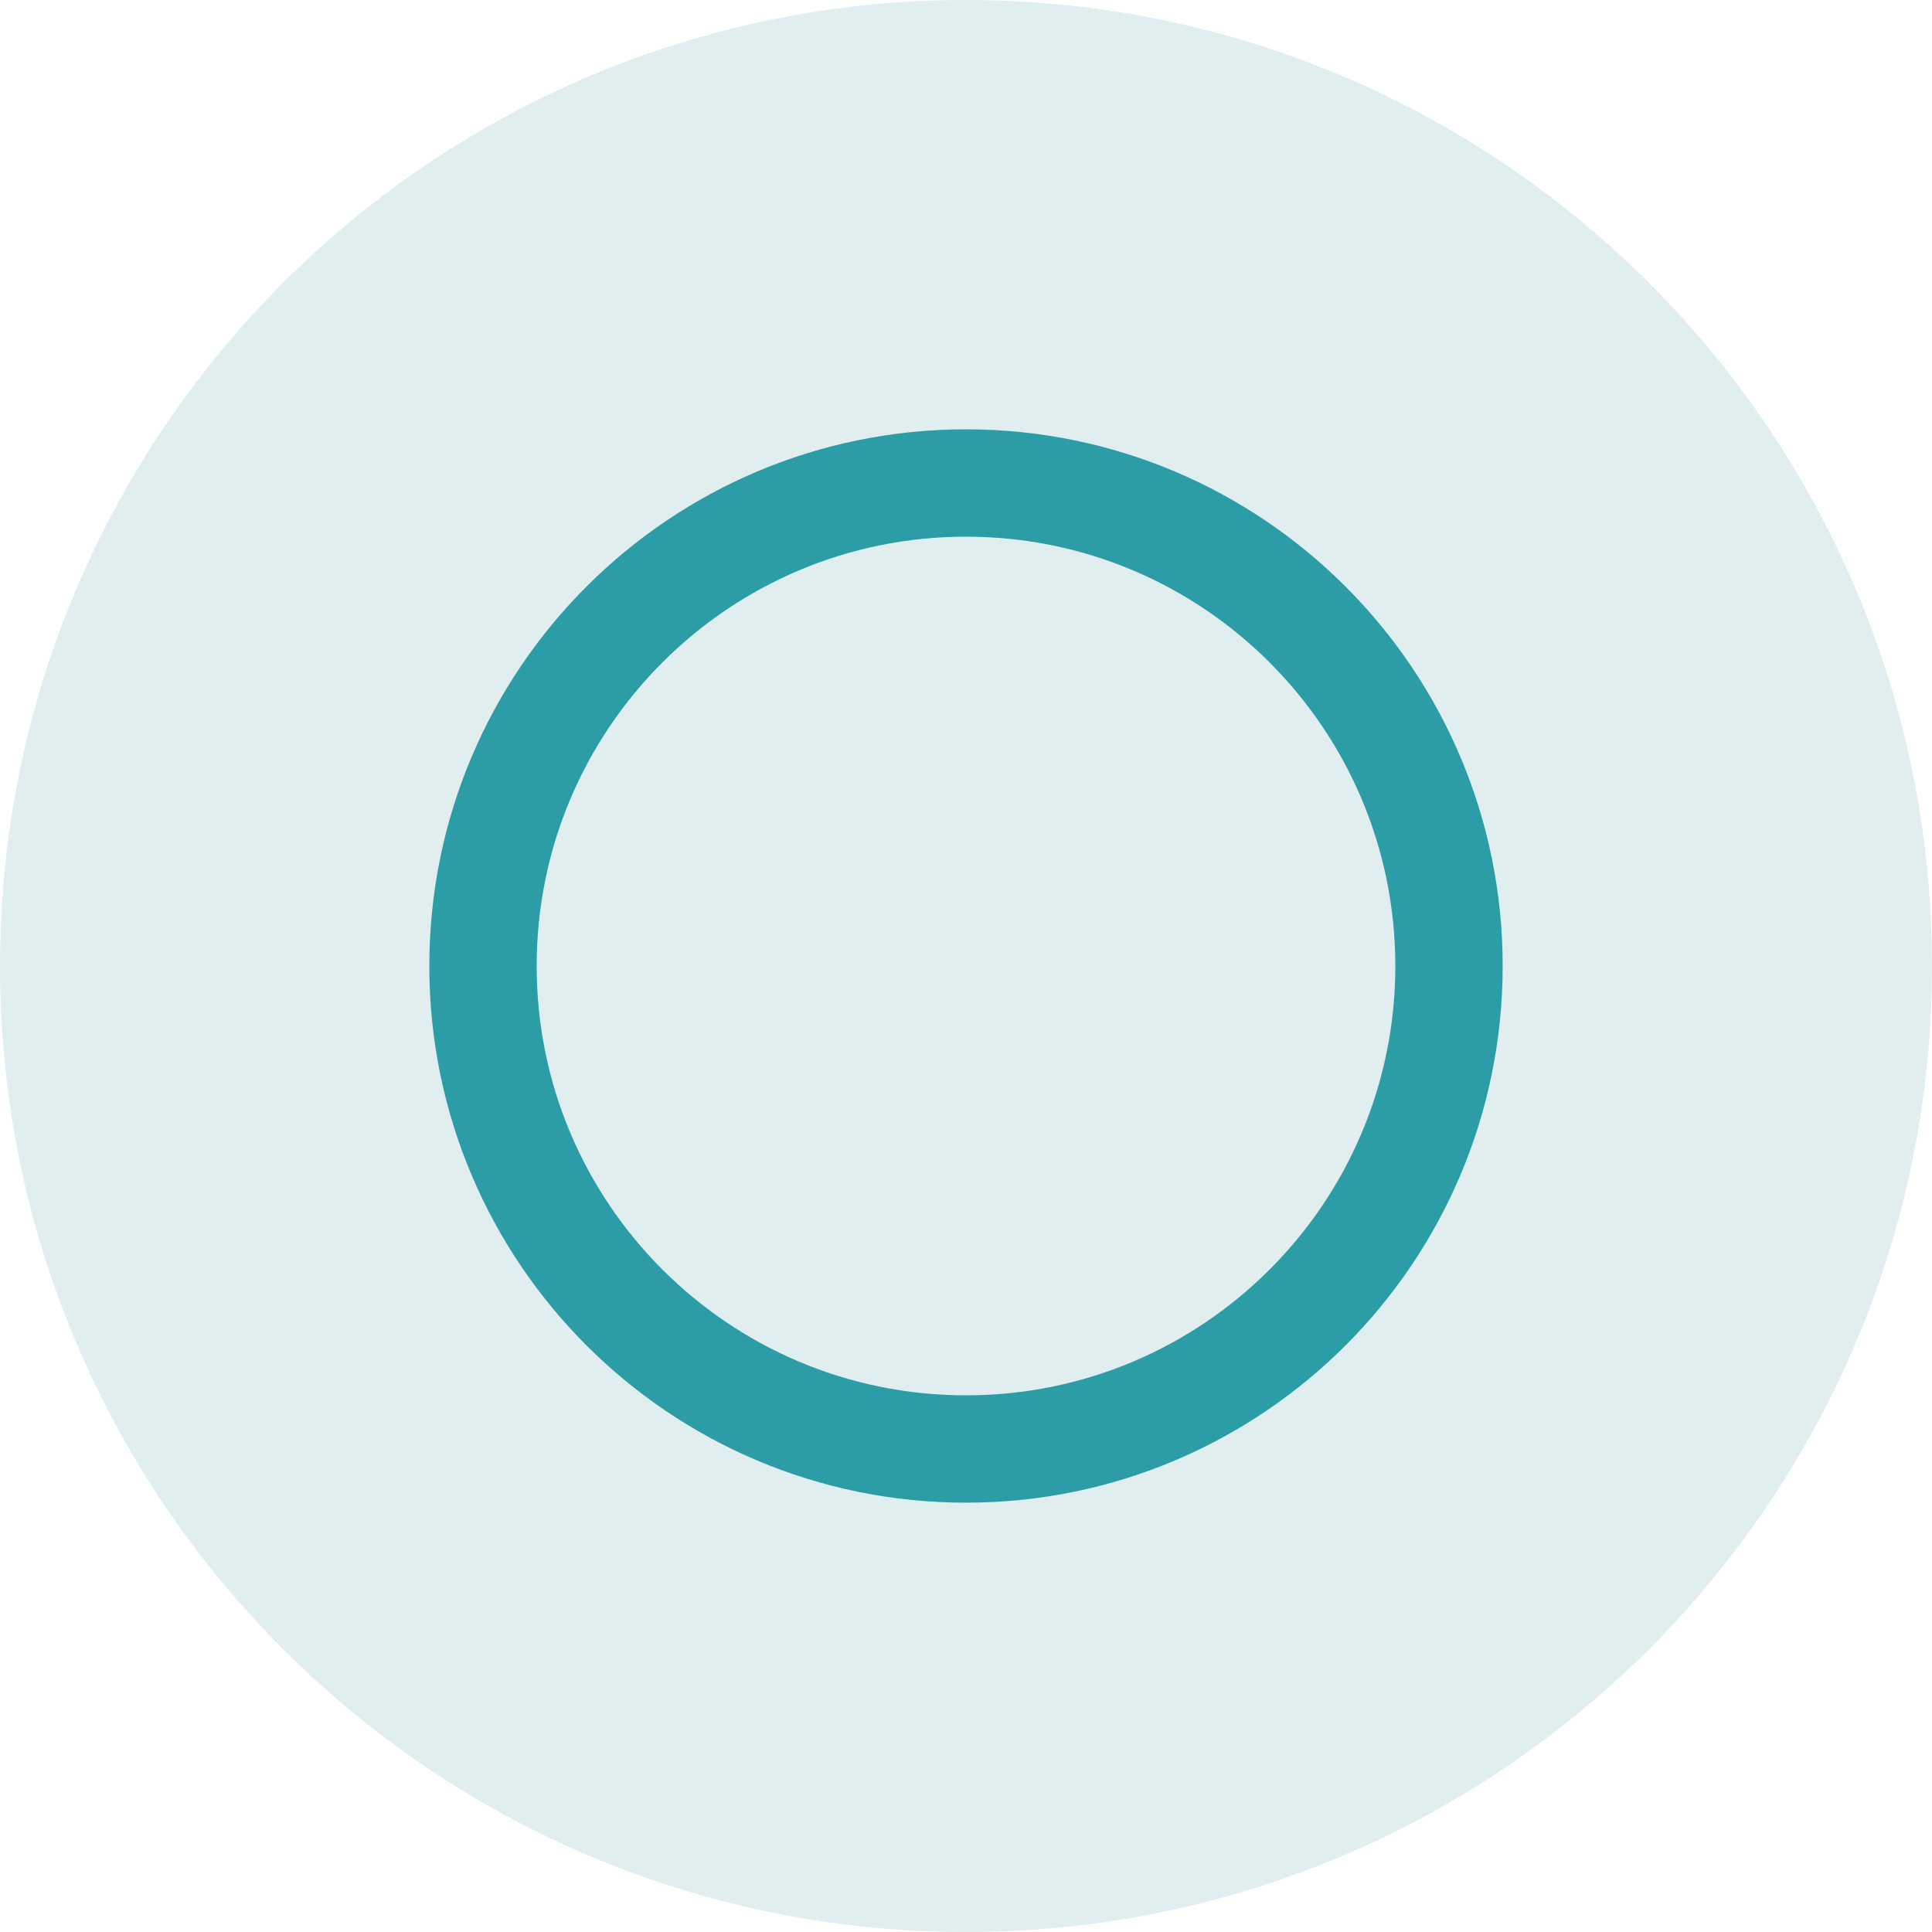
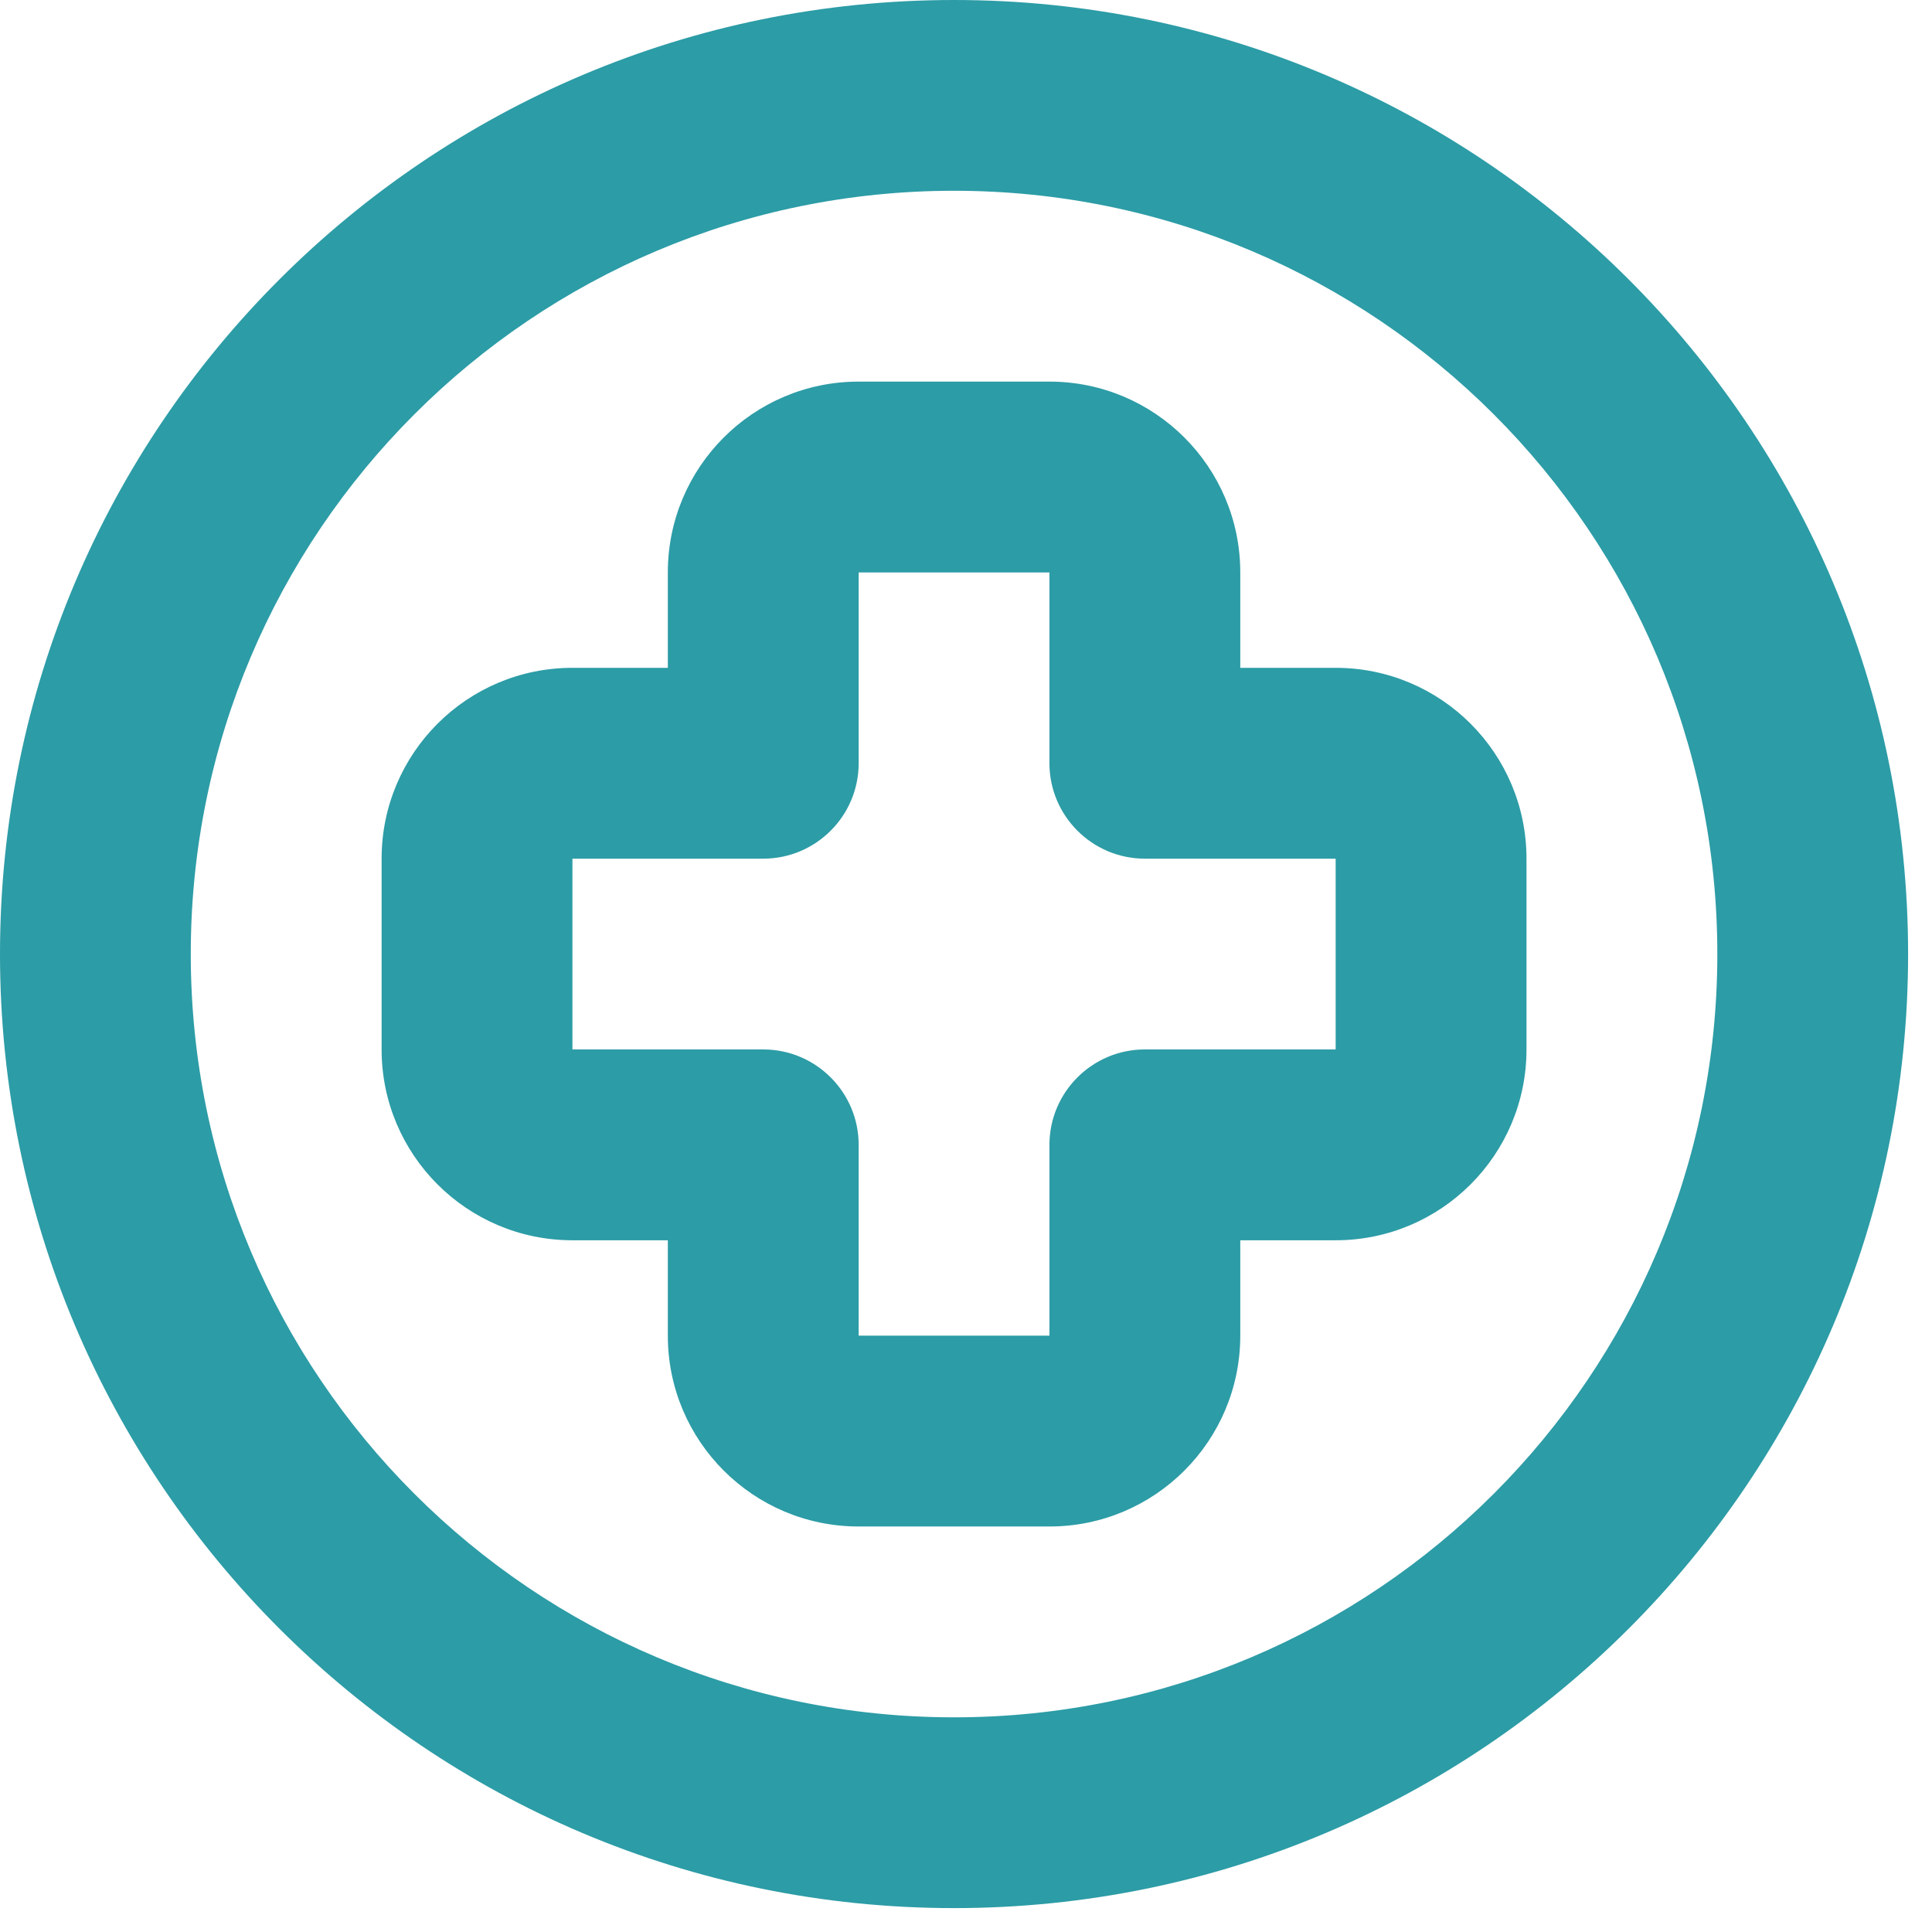
- <svg xmlns="http://www.w3.org/2000/svg" preserveAspectRatio="none" overflow="visible" style="display: block;" width="48" height="48" viewBox="0 0 48 48" fill="none">
-   <g id="Card Icon">
-     <circle id="Ellipse 1" cx="24" cy="24" r="24" fill="#E0EEF0" />
-     <path id="Icon" d="M36 24C36 30.627 30.627 36 24 36C17.373 36 12 30.627 12 24C12 17.373 17.373 12 24 12C30.627 12 36 17.373 36 24Z" stroke="#2C9CA6" stroke-width="2.667" stroke-linecap="round" stroke-linejoin="round" />
-   </g>
+ <svg xmlns="http://www.w3.org/2000/svg" width="27" height="27" viewBox="0 0 27 27" fill="none">
+   <path d="M24 13.333C24 7.442 19.224 2.666 13.333 2.666C7.442 2.666 2.666 7.442 2.666 13.333C2.666 19.224 7.442 24 13.333 24C19.224 24 24 19.224 24 13.333ZM12 8V10.666C12 11.402 11.402 12 10.666 12H8V14.666H10.666C11.402 14.666 12 15.264 12 16V18.666H14.666V16C14.666 15.264 15.264 14.666 16 14.666H18.666V12H16C15.264 12 14.666 11.402 14.666 10.666V8H12ZM26.666 13.333C26.666 20.697 20.697 26.666 13.333 26.666C5.969 26.666 0 20.697 0 13.333C0 5.969 5.969 0 13.333 0C20.697 0 26.666 5.969 26.666 13.333ZM17.333 9.333H18.666C20.139 9.333 21.333 10.527 21.333 12V14.666C21.333 16.139 20.139 17.333 18.666 17.333H17.333V18.666C17.333 20.139 16.139 21.333 14.666 21.333H12C10.527 21.333 9.333 20.139 9.333 18.666V17.333H8C6.527 17.333 5.333 16.139 5.333 14.666V12C5.333 10.527 6.527 9.333 8 9.333H9.333V8C9.333 6.527 10.527 5.333 12 5.333H14.666C16.139 5.333 17.333 6.527 17.333 8V9.333Z" fill="#2C9CA6" />
</svg>
